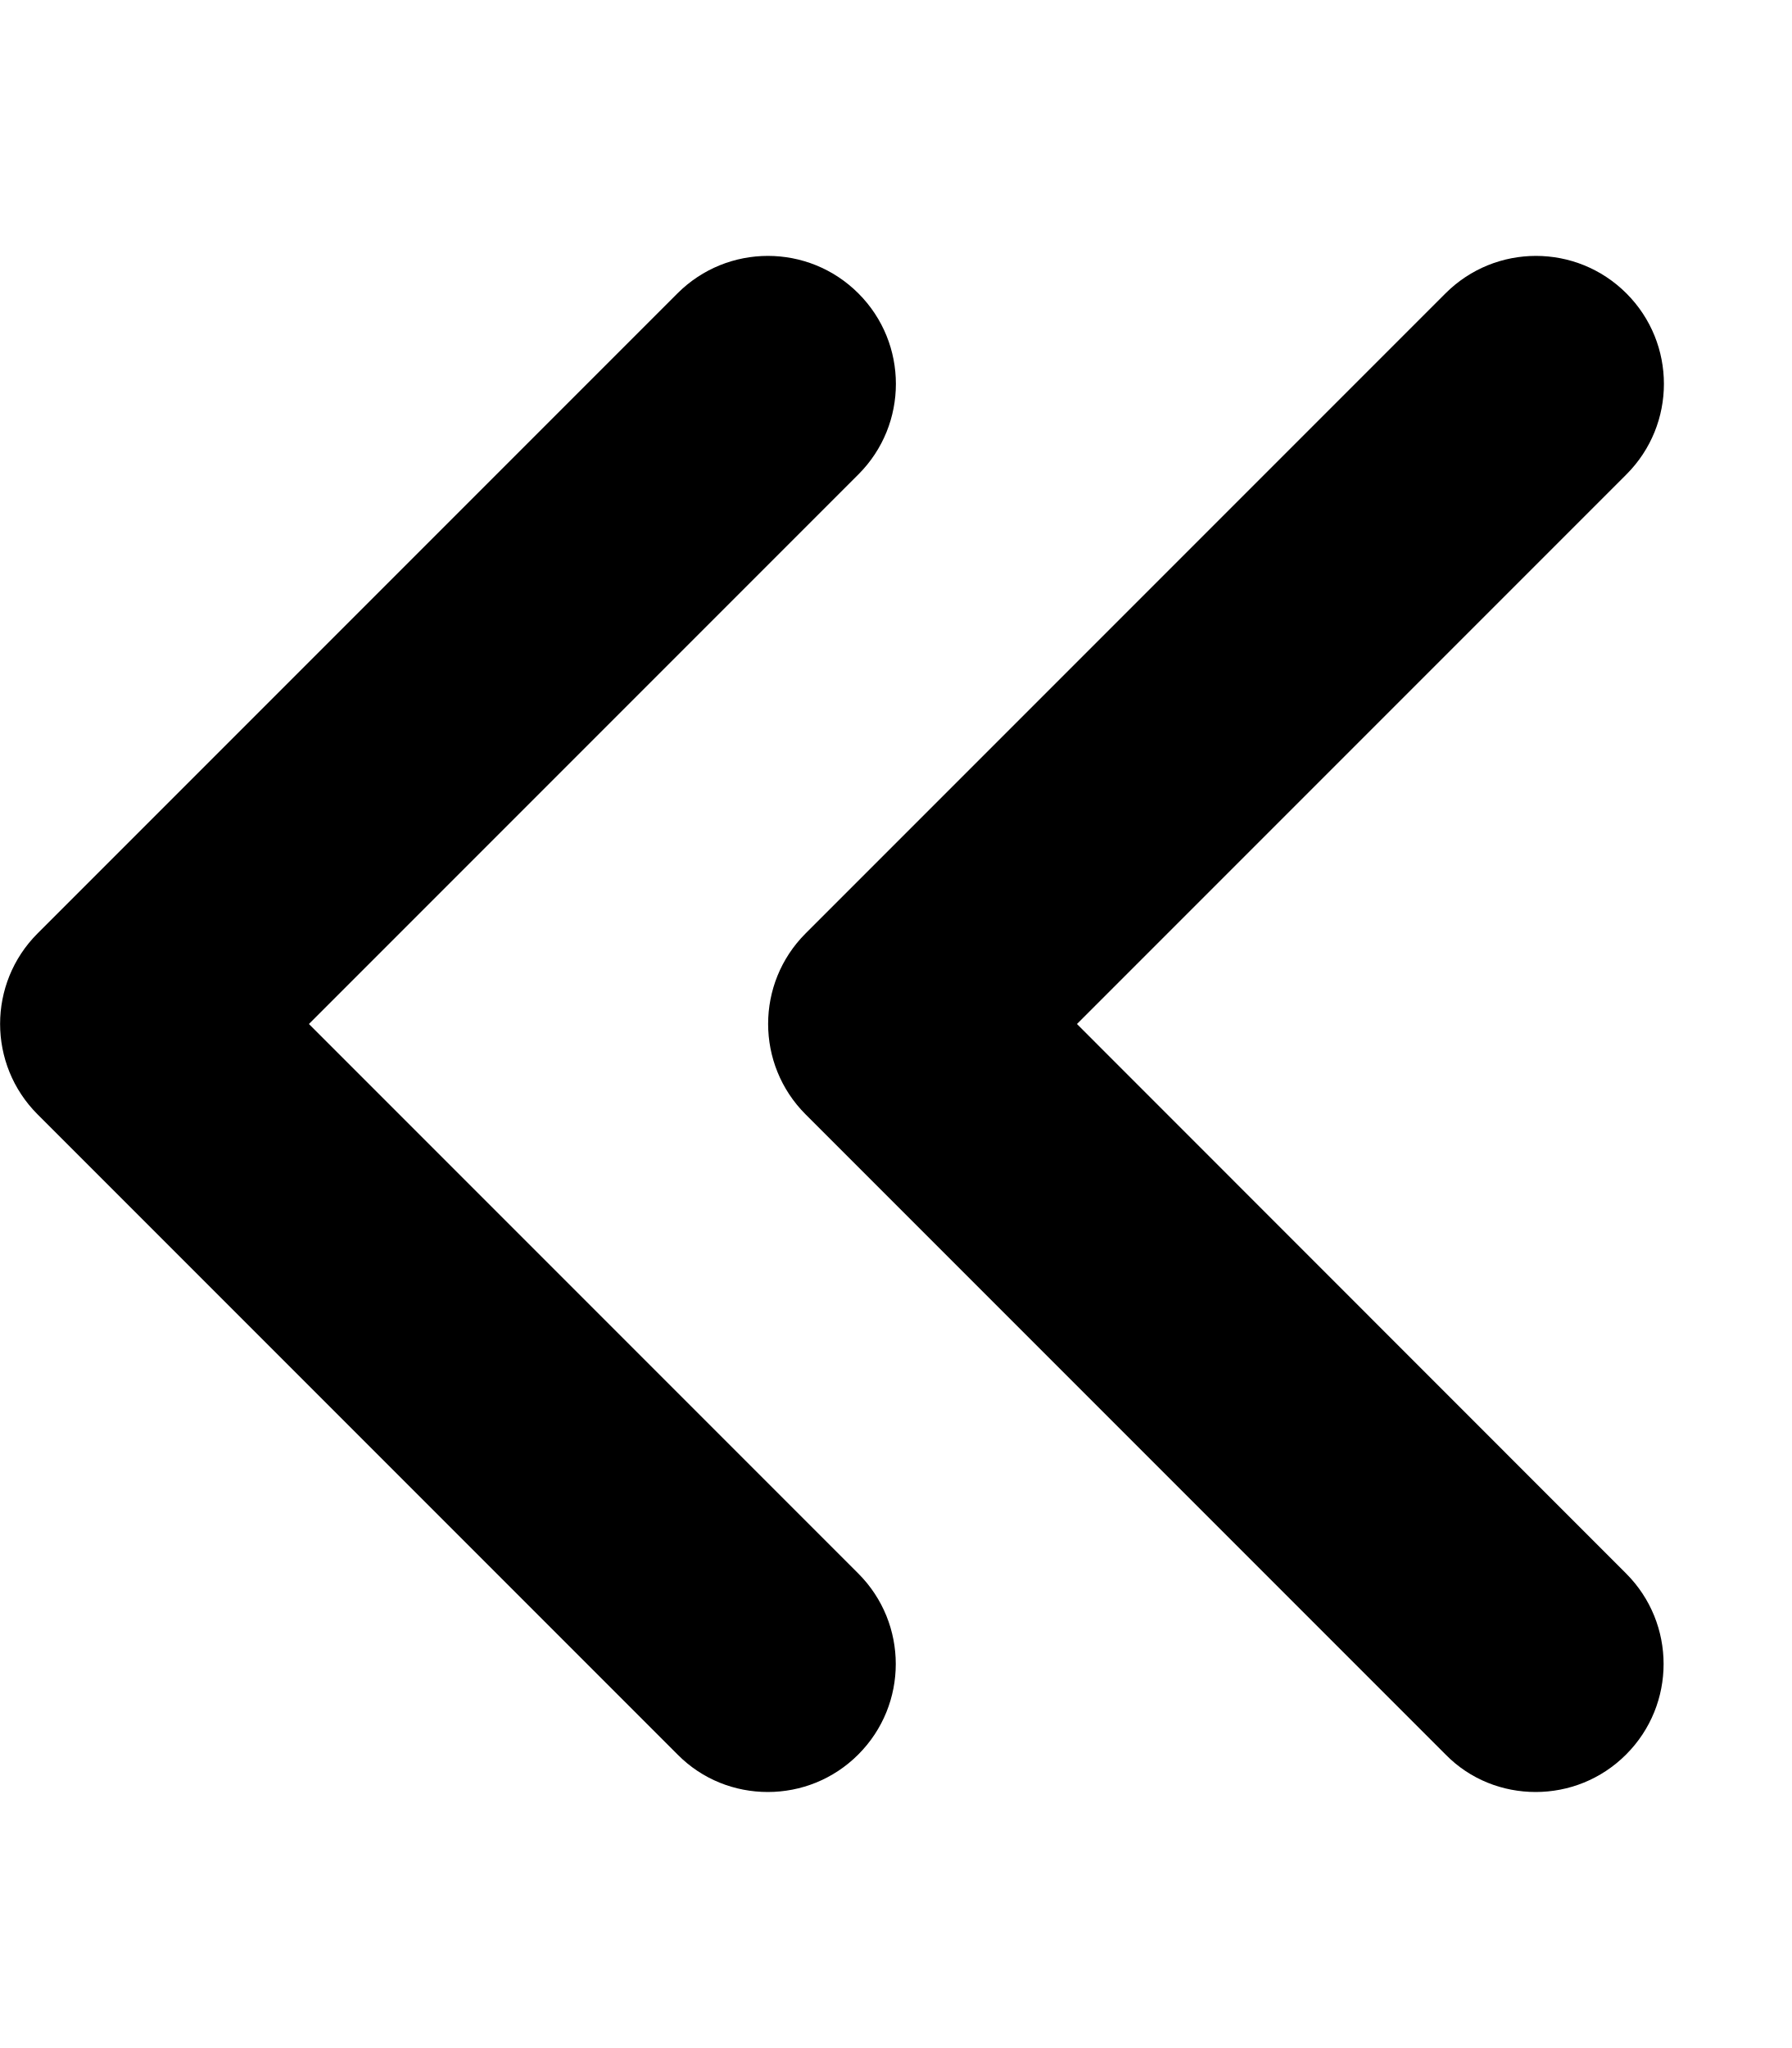
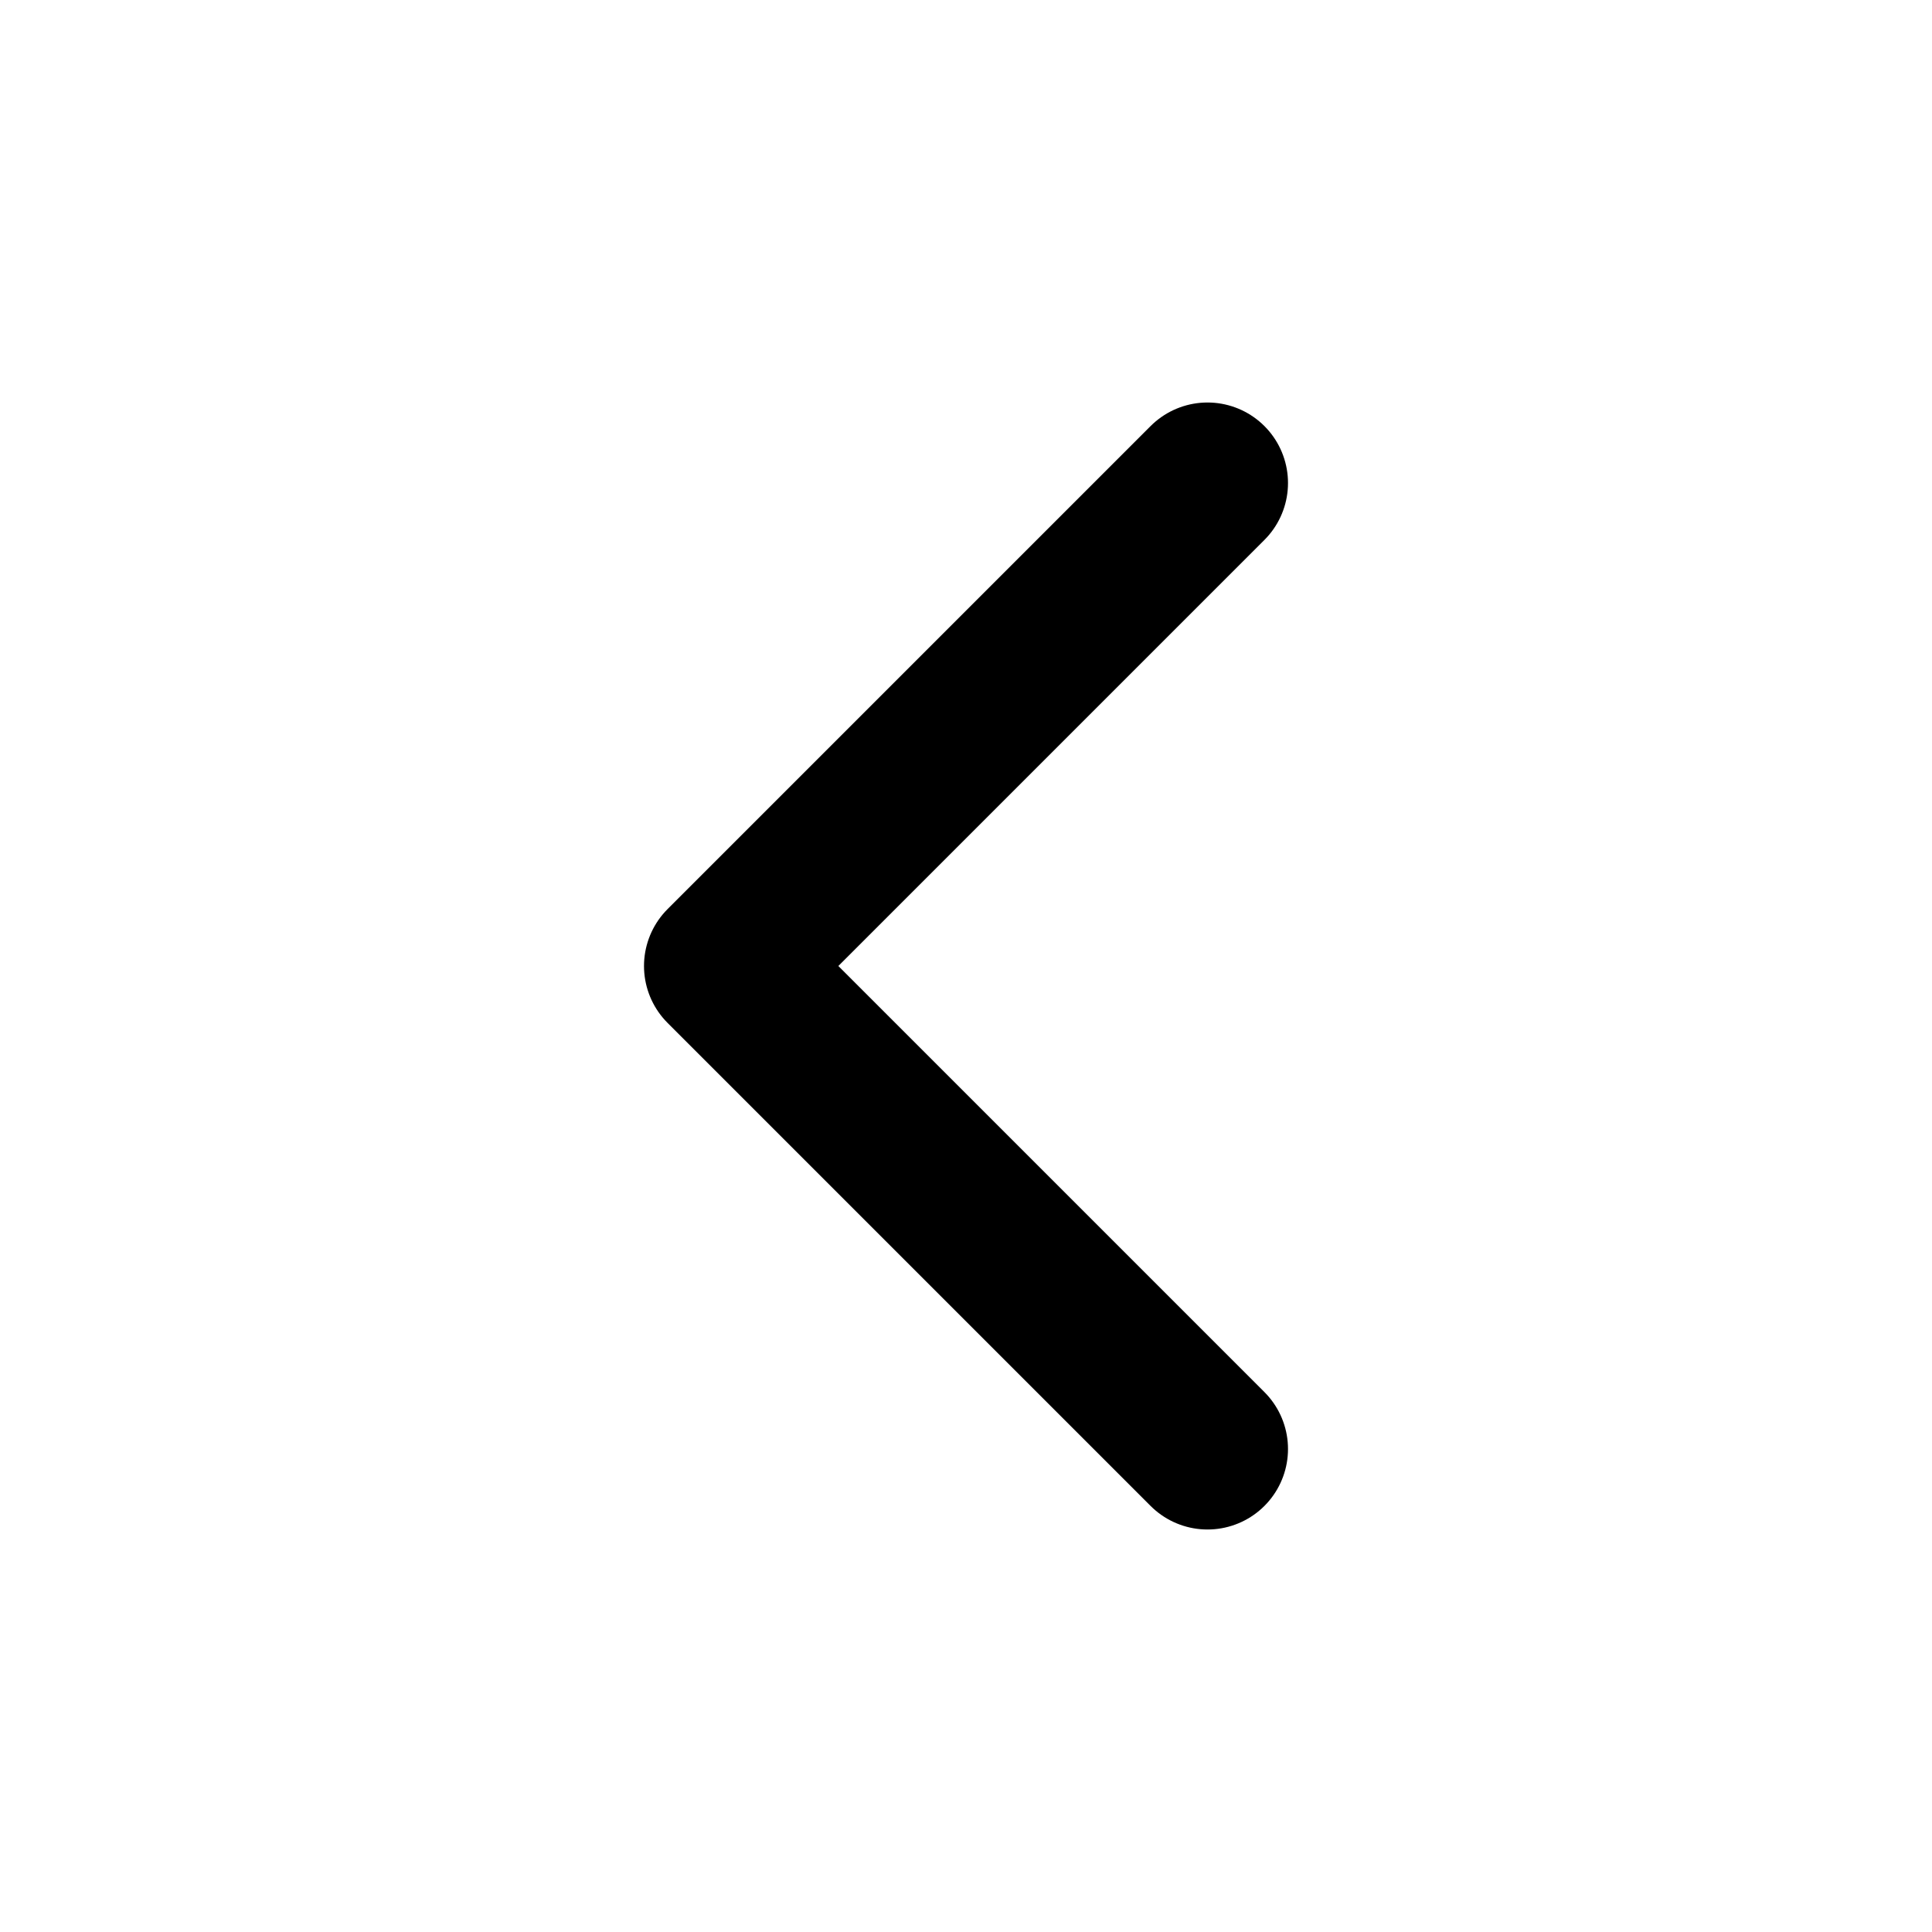
- <svg xmlns="http://www.w3.org/2000/svg" viewBox="0 0 448 512">
-   <path d="M77.25 256l137.4-137.4c12.5-12.5 12.5-32.75 0-45.25s-32.75-12.5-45.25 0l-160 160c-12.5 12.5-12.5 32.75 0 45.25l160 160C175.6 444.9 183.8 448 192 448s16.38-3.125 22.62-9.375c12.5-12.5 12.5-32.75 0-45.25L77.25 256zM269.3 256l137.4-137.4c12.5-12.5 12.5-32.75 0-45.25s-32.75-12.5-45.25 0l-160 160c-12.5 12.5-12.5 32.75 0 45.25l160 160C367.6 444.9 375.8 448 384 448s16.38-3.125 22.62-9.375c12.5-12.5 12.5-32.75 0-45.25L269.3 256z" />
+ <svg xmlns="http://www.w3.org/2000/svg" class="icon icon-tabler icon-tabler-chevron-left" width="24" height="24" viewBox="0 0 24 24" stroke-width="2" stroke="currentColor" fill="none" stroke-linecap="round" stroke-linejoin="round">
+   <path stroke="none" d="M0 0h24v24H0z" />
+   <polyline points="15 6 9 12 15 18" />
</svg>
